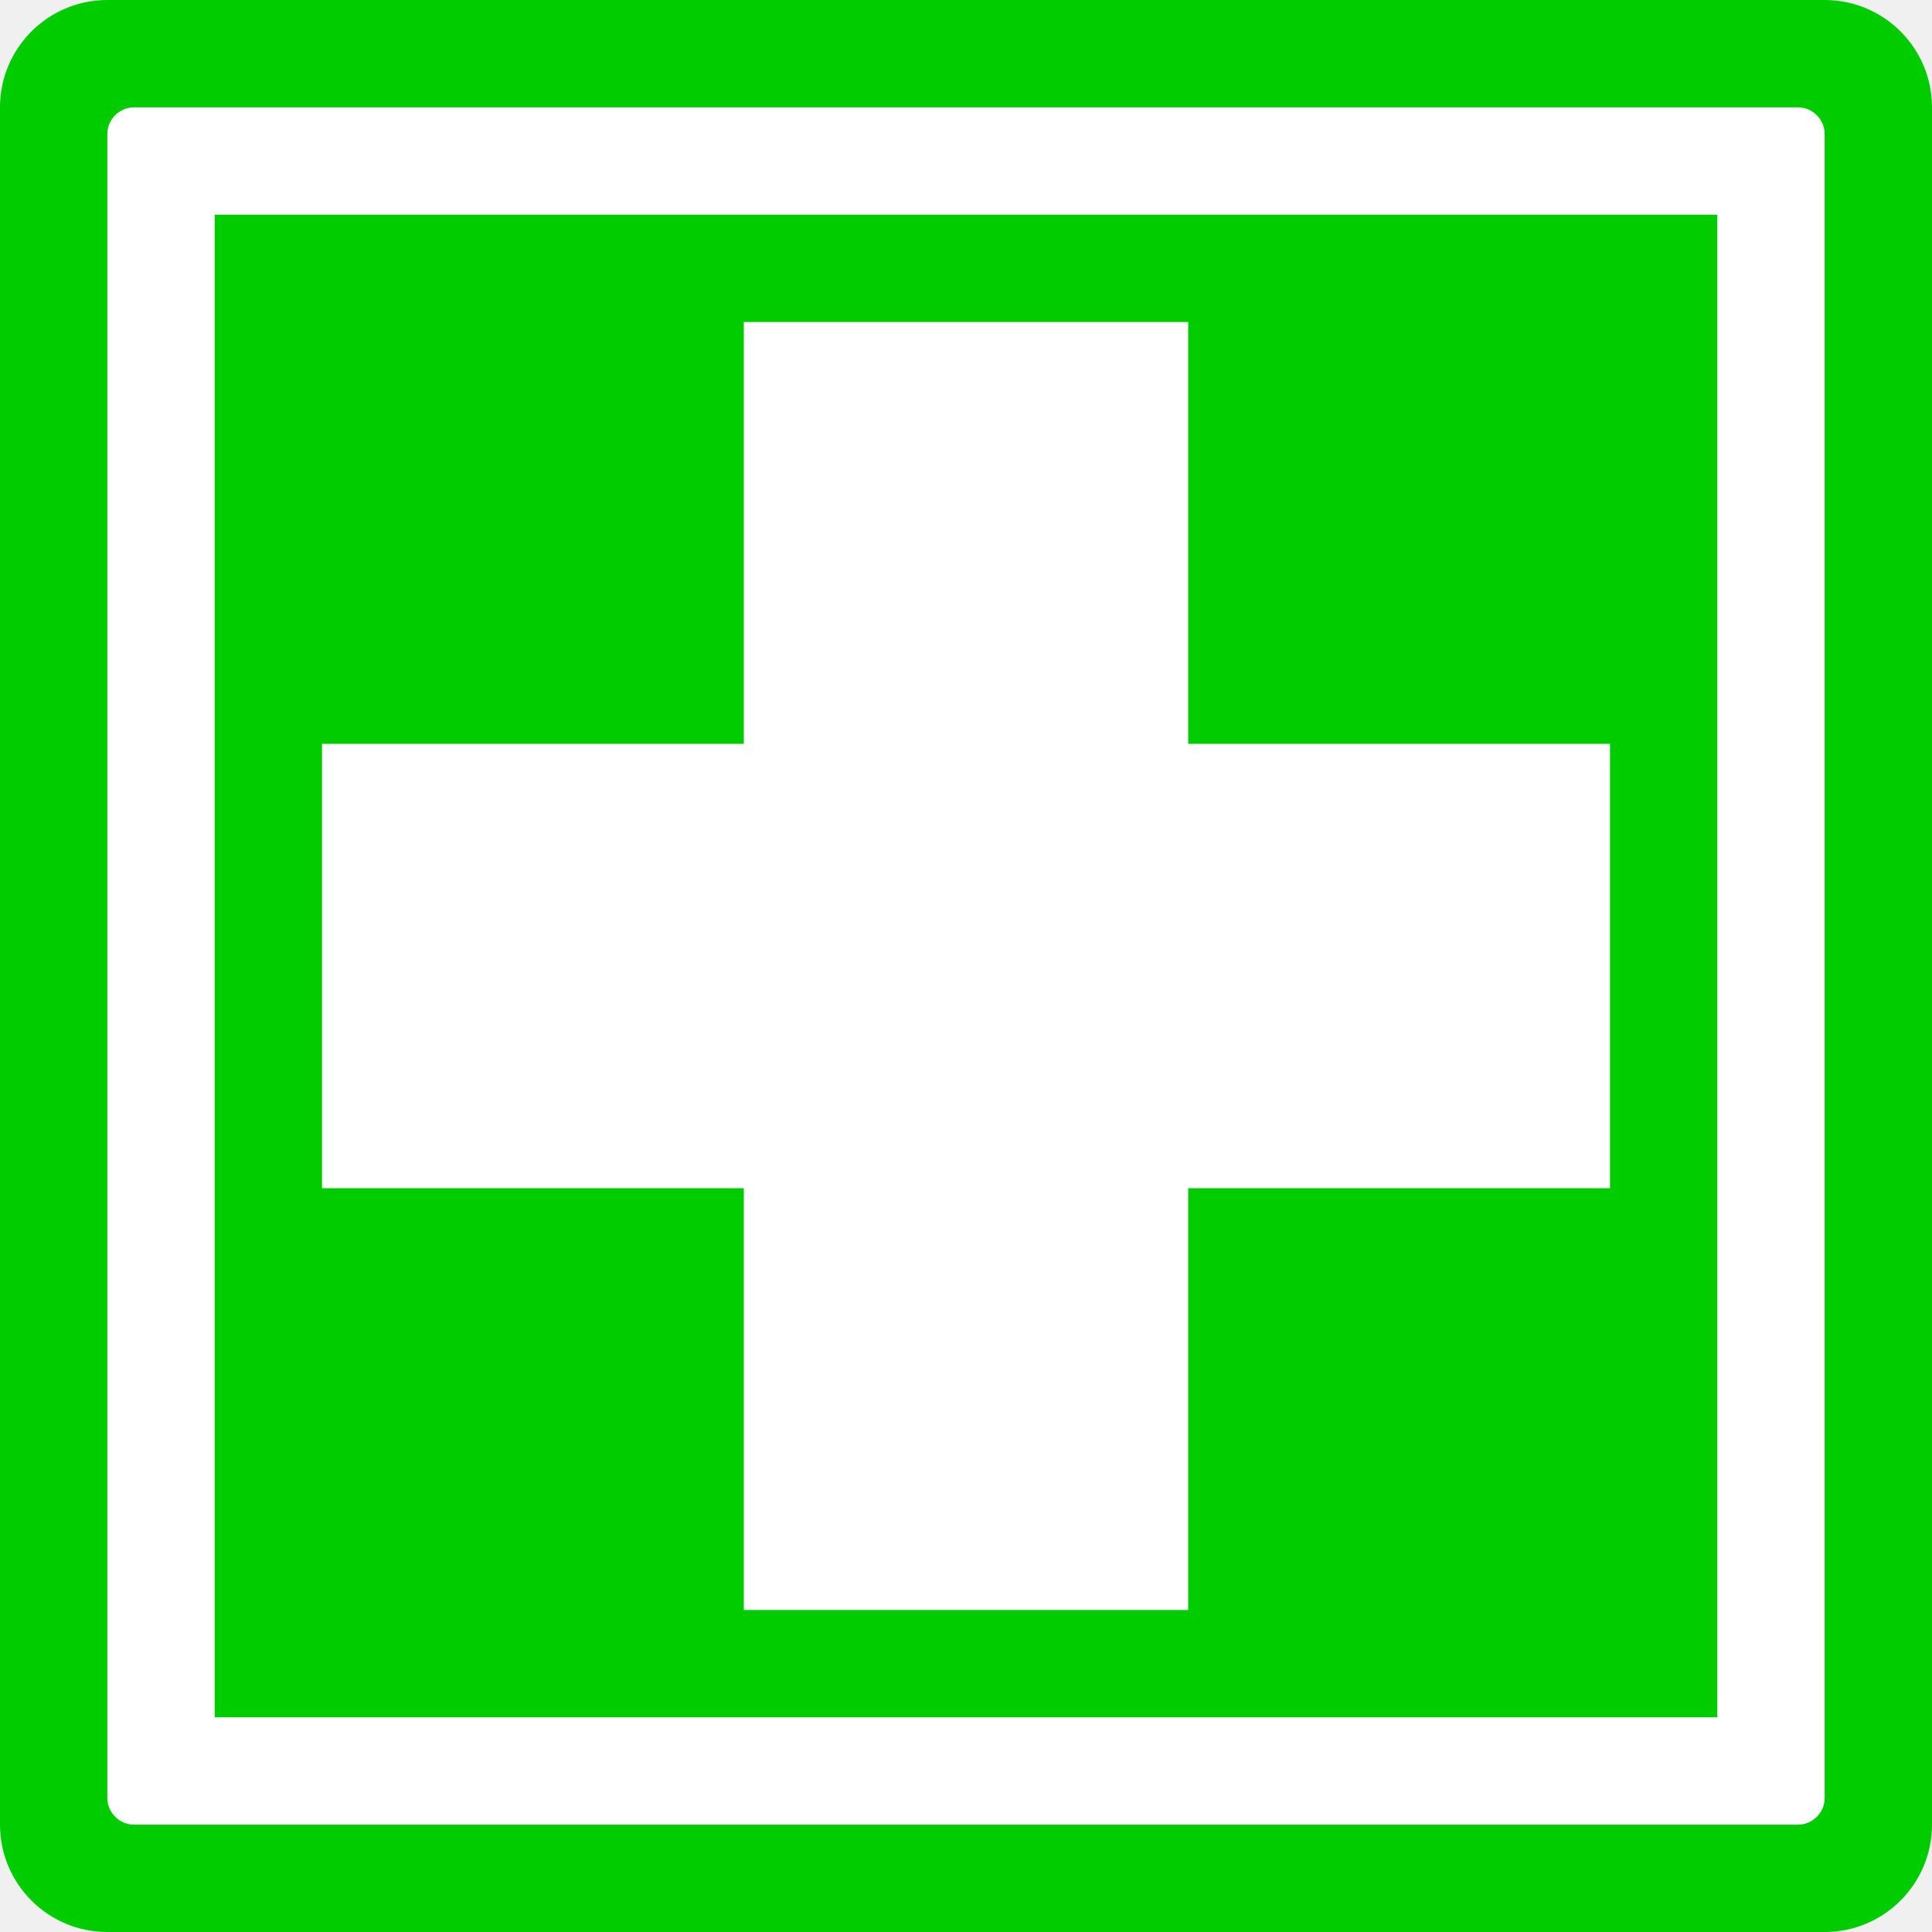
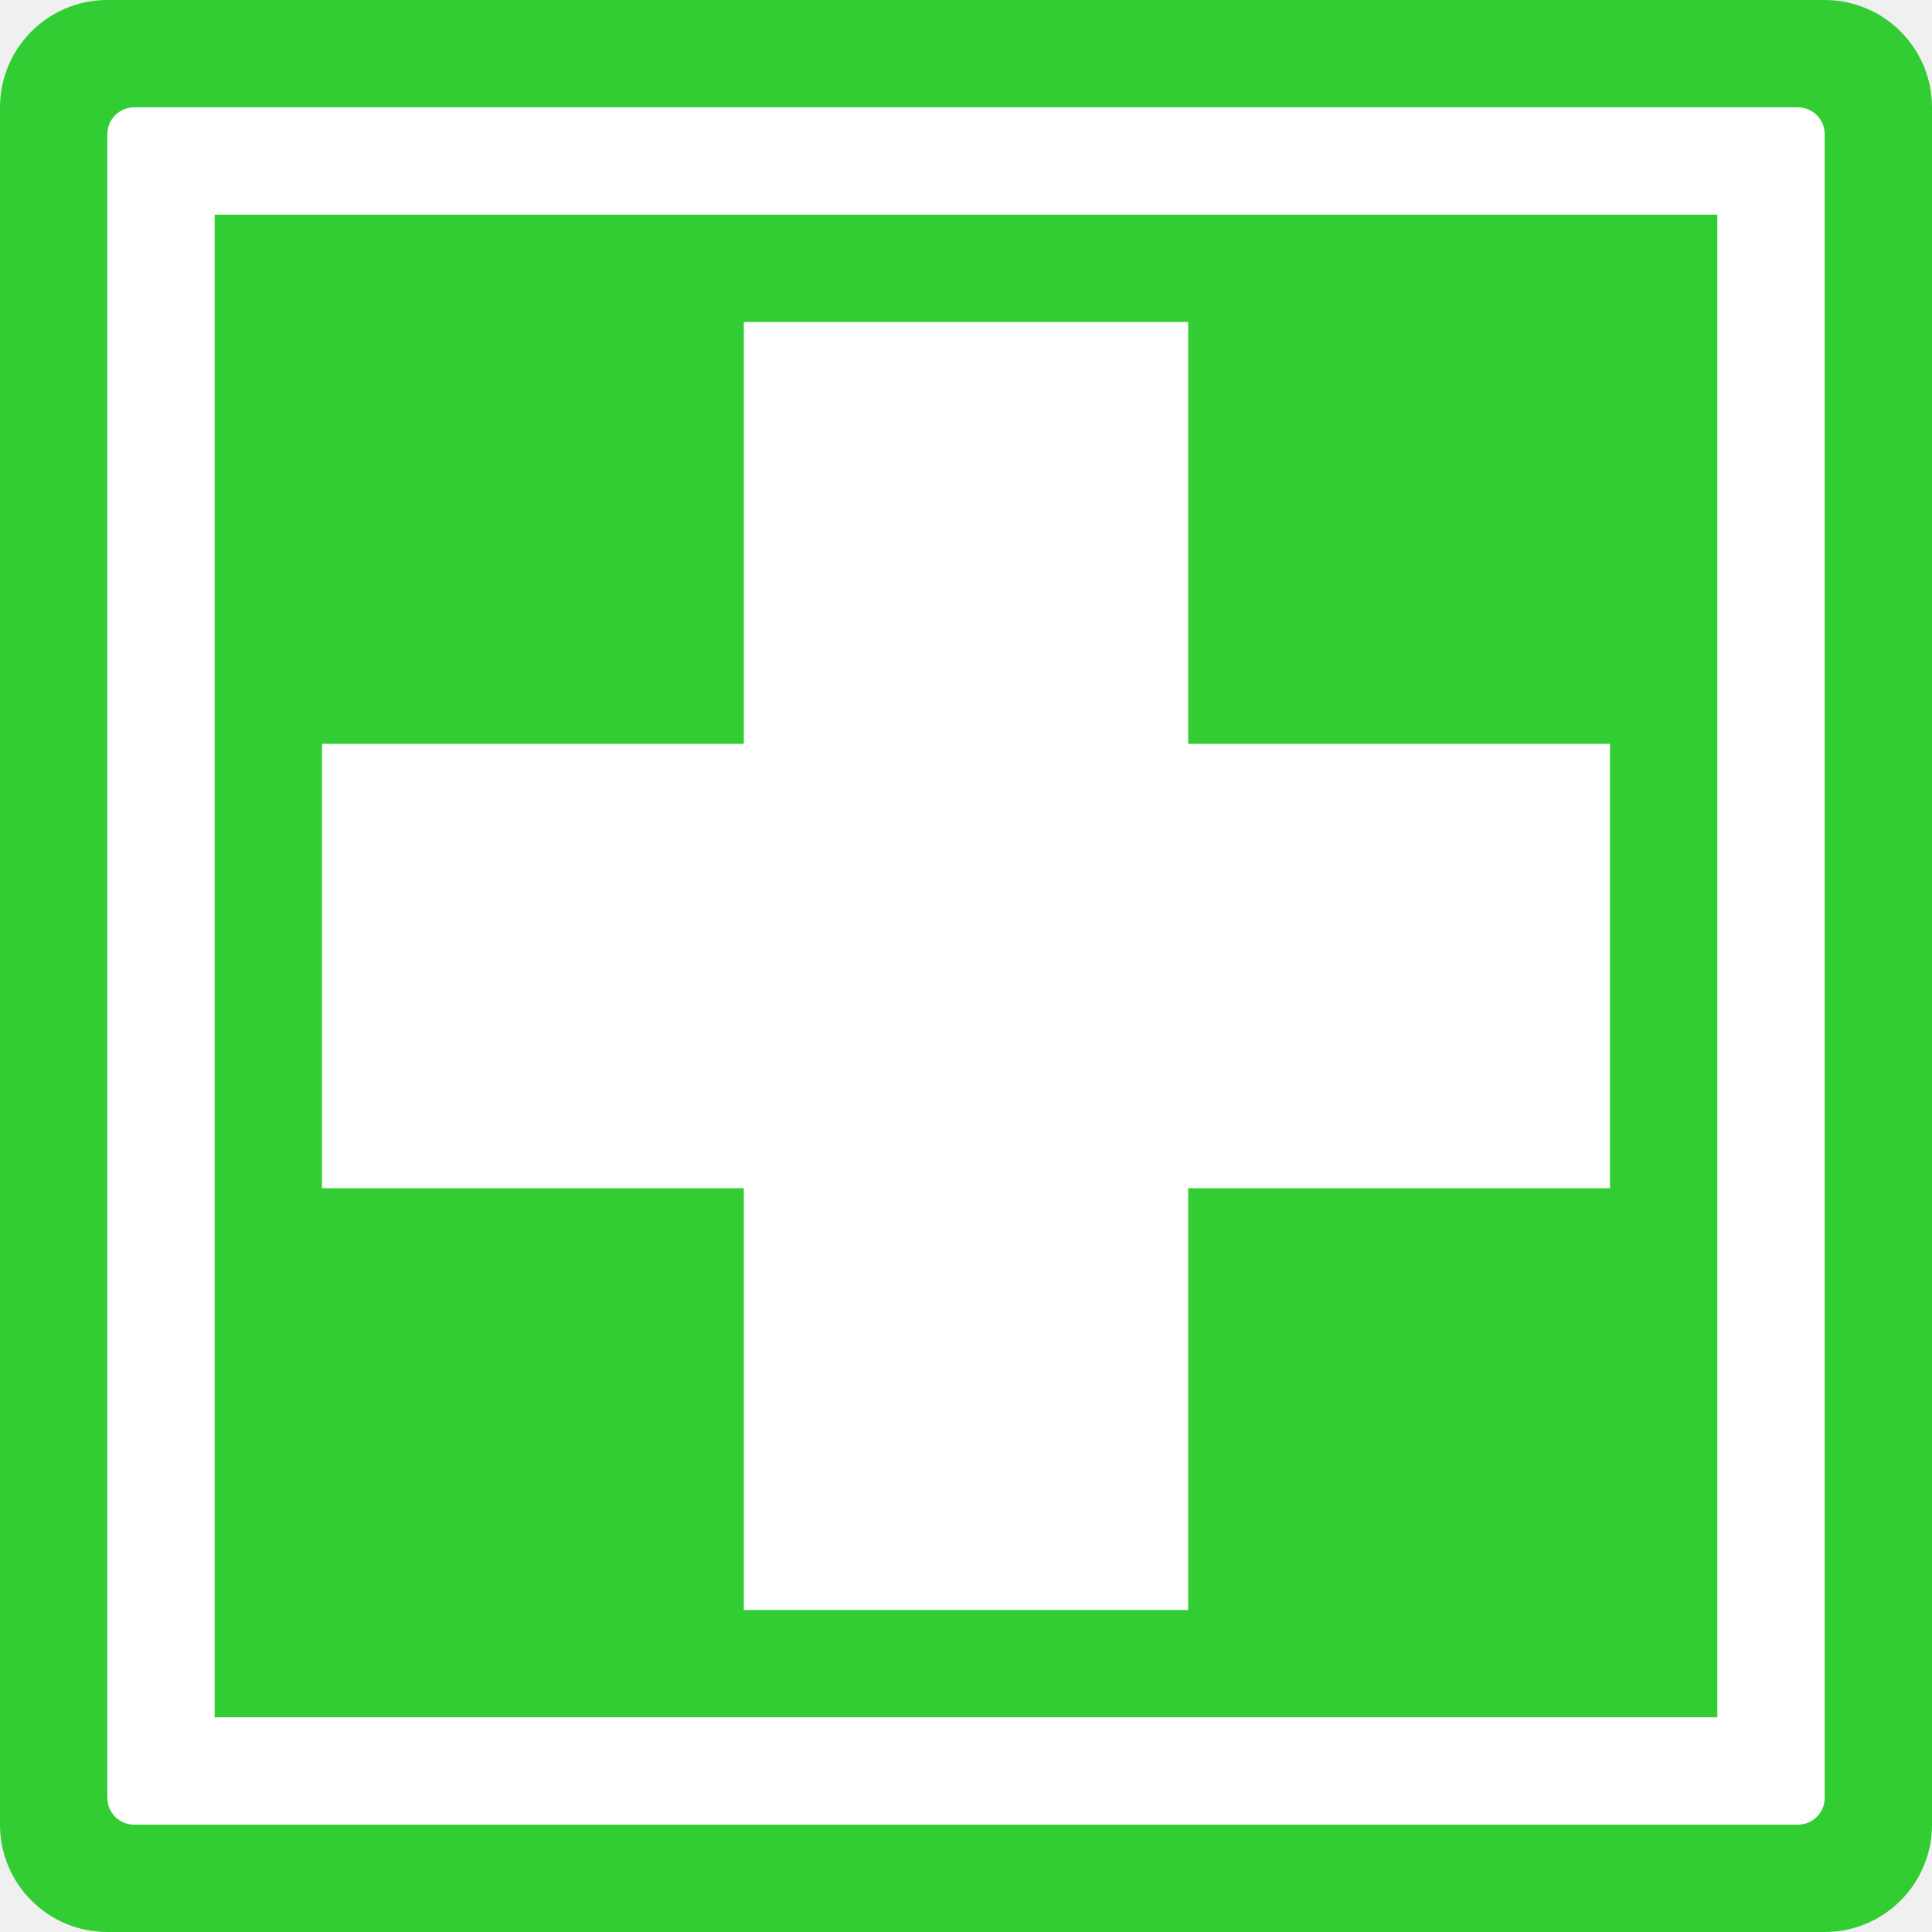
<svg xmlns="http://www.w3.org/2000/svg" version="1.1" baseProfile="full" width="89.928px" id="symbol-pharmacy" viewBox="0 0 36 36">
-   <rect style="fill:#00cc00" x="0" y="0" width="36" height="36" rx="2" ry="2" />
+   <rect style="fill:limegreen" x="0" y="0" width="36" height="36" rx="2" ry="2" />
  <path style="fill:#ffffff" d="M20.14 17.3 L20.14 9.44 L11.86 9.44 L11.86 17.3 L4 17.3              L4 25.58 L11.86 25.58 L11.86 33.44 L20.14 33.44 L20.14 25.58 L28 25.58 L28 17.3 L20.14 17.3 Z             M0.5 37.44 L31.5 37.44 a0.5 0.5 -180 0 0 0.5 -0.5 L32 5.94 a0.5 0.5 -180 0 0 -0.5 -0.5              L0.5 5.44 a0.5 0.5 -180 0 0 -0.5 0.5 L0 36.94 a0.5 0.5 -180 0 0 0.5 0.5 Z M2 35.44 L2             7.44 L30 7.44 L30 35.44 L2 35.44 Z" transform="translate(2,-3.44)" />
</svg>
